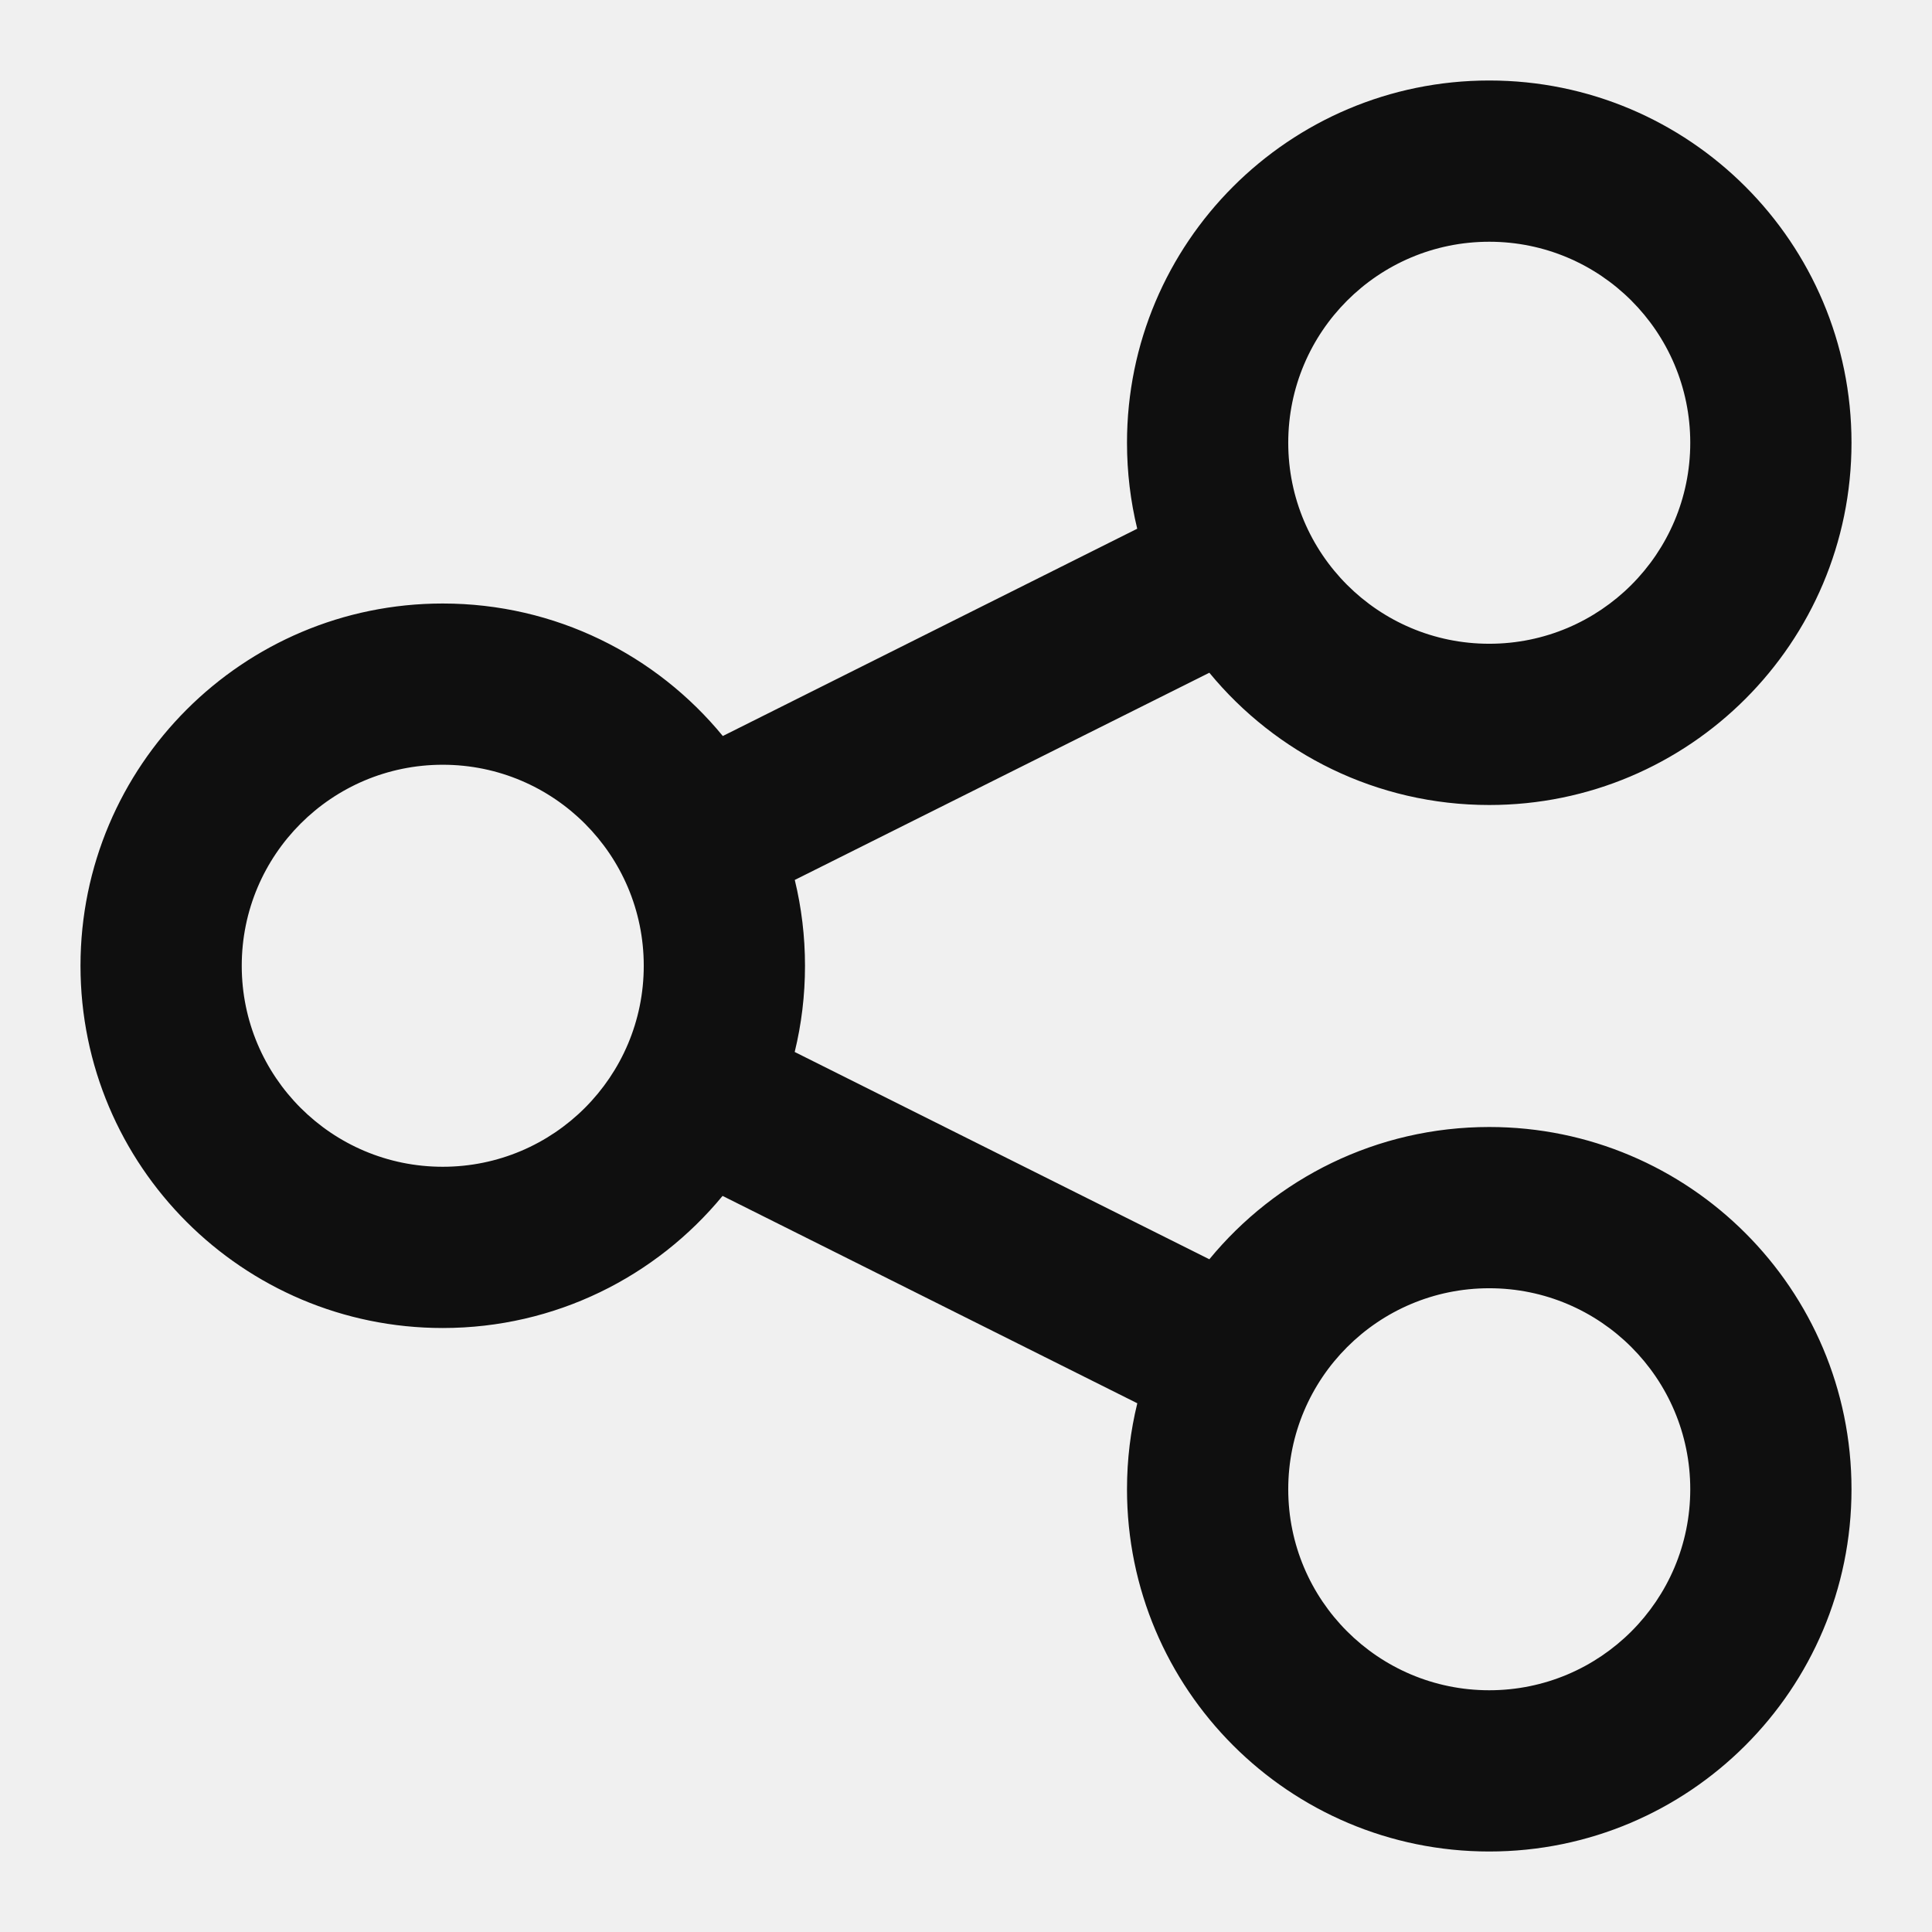
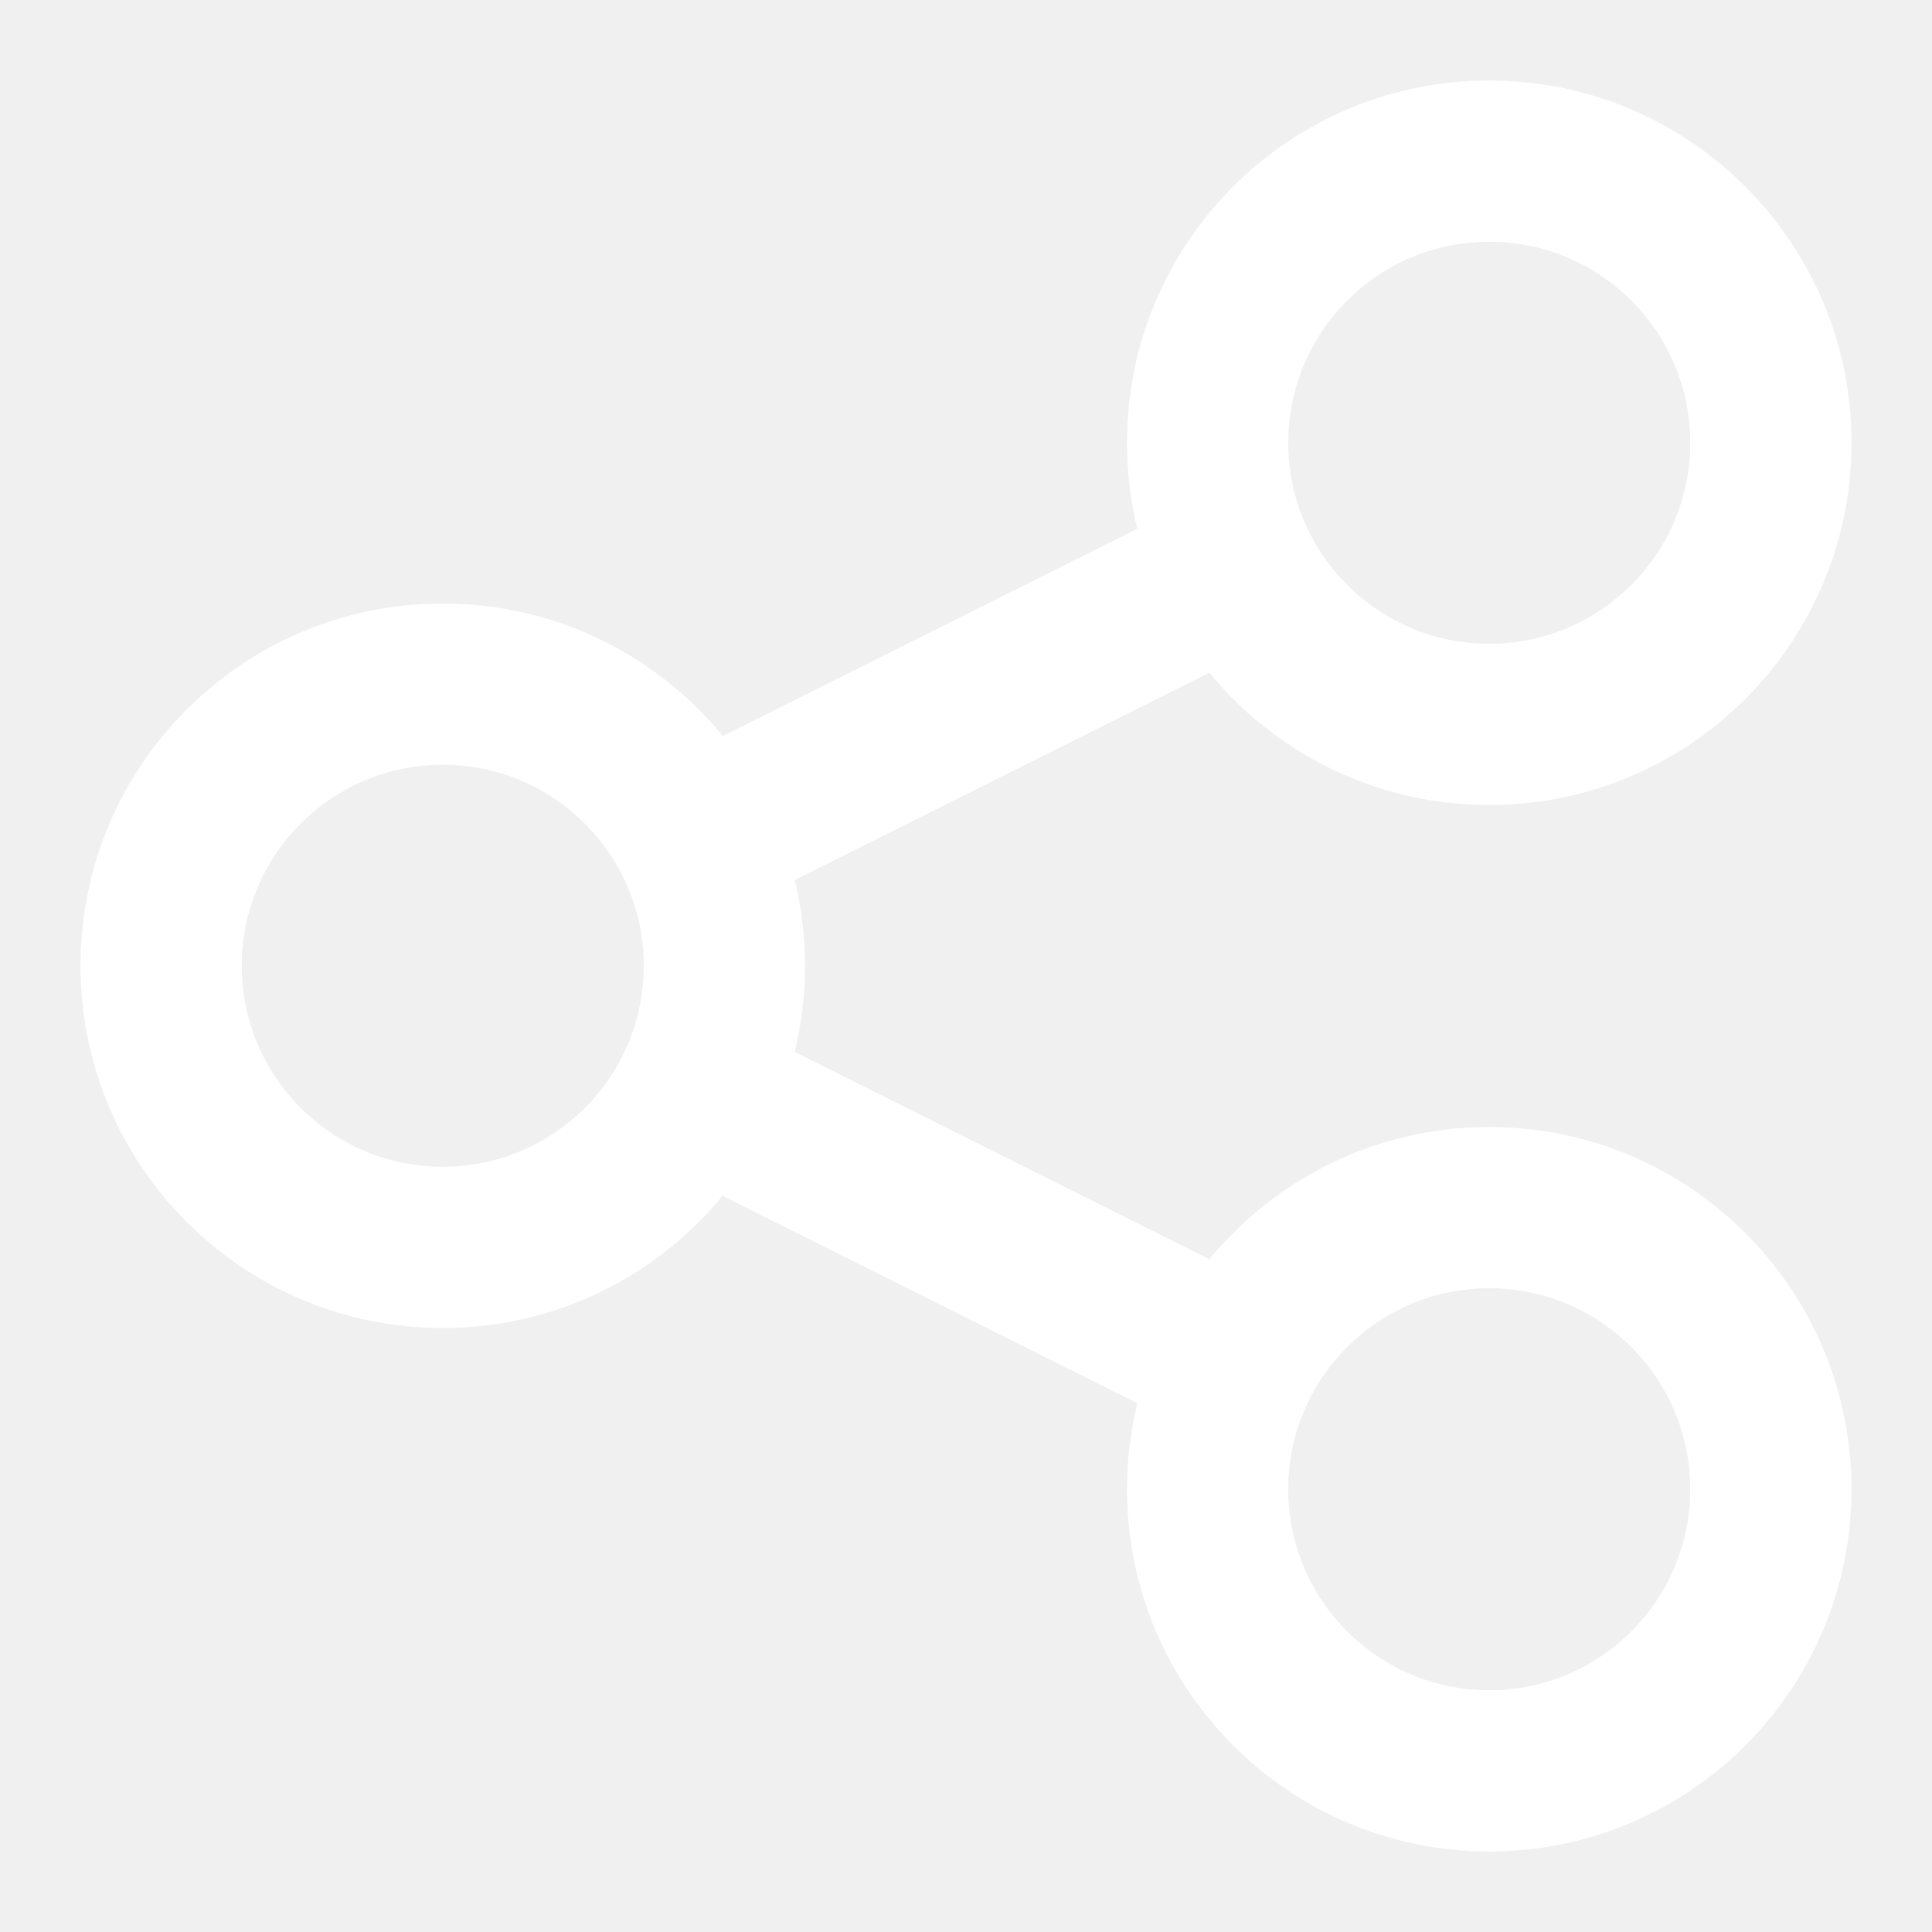
<svg xmlns="http://www.w3.org/2000/svg" width="800px" height="800px" viewBox="0 0 24 24" fill="none">
-   <path fill-rule="evenodd" clip-rule="evenodd" d="M23 5.5C23 7.985 20.985 10 18.5 10C17.099 10 15.848 9.36 15.023 8.357L9.873 10.931C9.956 11.273 10 11.63 10 11.997C10 12.366 9.956 12.725 9.872 13.068L15.023 15.643C15.848 14.64 17.099 14 18.5 14C20.985 14 23 16.015 23 18.5C23 20.985 20.985 23 18.5 23C16.015 23 14 20.985 14 18.5C14 18.132 14.044 17.774 14.128 17.432L8.976 14.856C8.15 15.858 6.9 16.497 5.5 16.497C3.015 16.497 1 14.482 1 11.997C1 9.512 3.015 7.497 5.5 7.497C6.902 7.497 8.154 8.138 8.979 9.143L14.127 6.568C14.044 6.226 14 5.868 14 5.5C14 3.015 16.015 1 18.5 1C20.985 1 23 3.015 23 5.5ZM16.003 5.5C16.003 6.879 17.121 7.997 18.5 7.997C19.879 7.997 20.997 6.879 20.997 5.5C20.997 4.121 19.879 3.003 18.5 3.003C17.121 3.003 16.003 4.121 16.003 5.5ZM16.003 18.5C16.003 19.879 17.121 20.997 18.5 20.997C19.879 20.997 20.997 19.879 20.997 18.5C20.997 17.121 19.879 16.003 18.5 16.003C17.121 16.003 16.003 17.121 16.003 18.5ZM5.5 14.494C4.121 14.494 3.003 13.376 3.003 11.997C3.003 10.618 4.121 9.5 5.5 9.5C6.879 9.5 7.997 10.618 7.997 11.997C7.997 13.376 6.879 14.494 5.5 14.494Z" fill="#0F0F0F" />
+   <path fill-rule="evenodd" clip-rule="evenodd" d="M23 5.5C23 7.985 20.985 10 18.5 10C17.099 10 15.848 9.36 15.023 8.357L9.873 10.931C9.956 11.273 10 11.63 10 11.997C10 12.366 9.956 12.725 9.872 13.068L15.023 15.643C15.848 14.64 17.099 14 18.5 14C20.985 14 23 16.015 23 18.5C23 20.985 20.985 23 18.5 23C16.015 23 14 20.985 14 18.5C14 18.132 14.044 17.774 14.128 17.432L8.976 14.856C8.15 15.858 6.9 16.497 5.5 16.497C3.015 16.497 1 14.482 1 11.997C1 9.512 3.015 7.497 5.5 7.497C6.902 7.497 8.154 8.138 8.979 9.143L14.127 6.568C14.044 6.226 14 5.868 14 5.5C14 3.015 16.015 1 18.5 1C20.985 1 23 3.015 23 5.5ZM16.003 5.5C16.003 6.879 17.121 7.997 18.5 7.997C19.879 7.997 20.997 6.879 20.997 5.5C20.997 4.121 19.879 3.003 18.5 3.003C17.121 3.003 16.003 4.121 16.003 5.5ZM16.003 18.5C16.003 19.879 17.121 20.997 18.5 20.997C19.879 20.997 20.997 19.879 20.997 18.5C20.997 17.121 19.879 16.003 18.5 16.003C17.121 16.003 16.003 17.121 16.003 18.5ZM5.5 14.494C4.121 14.494 3.003 13.376 3.003 11.997C3.003 10.618 4.121 9.5 5.5 9.5C6.879 9.5 7.997 10.618 7.997 11.997C7.997 13.376 6.879 14.494 5.5 14.494Z" fill="#fff" />
</svg>
